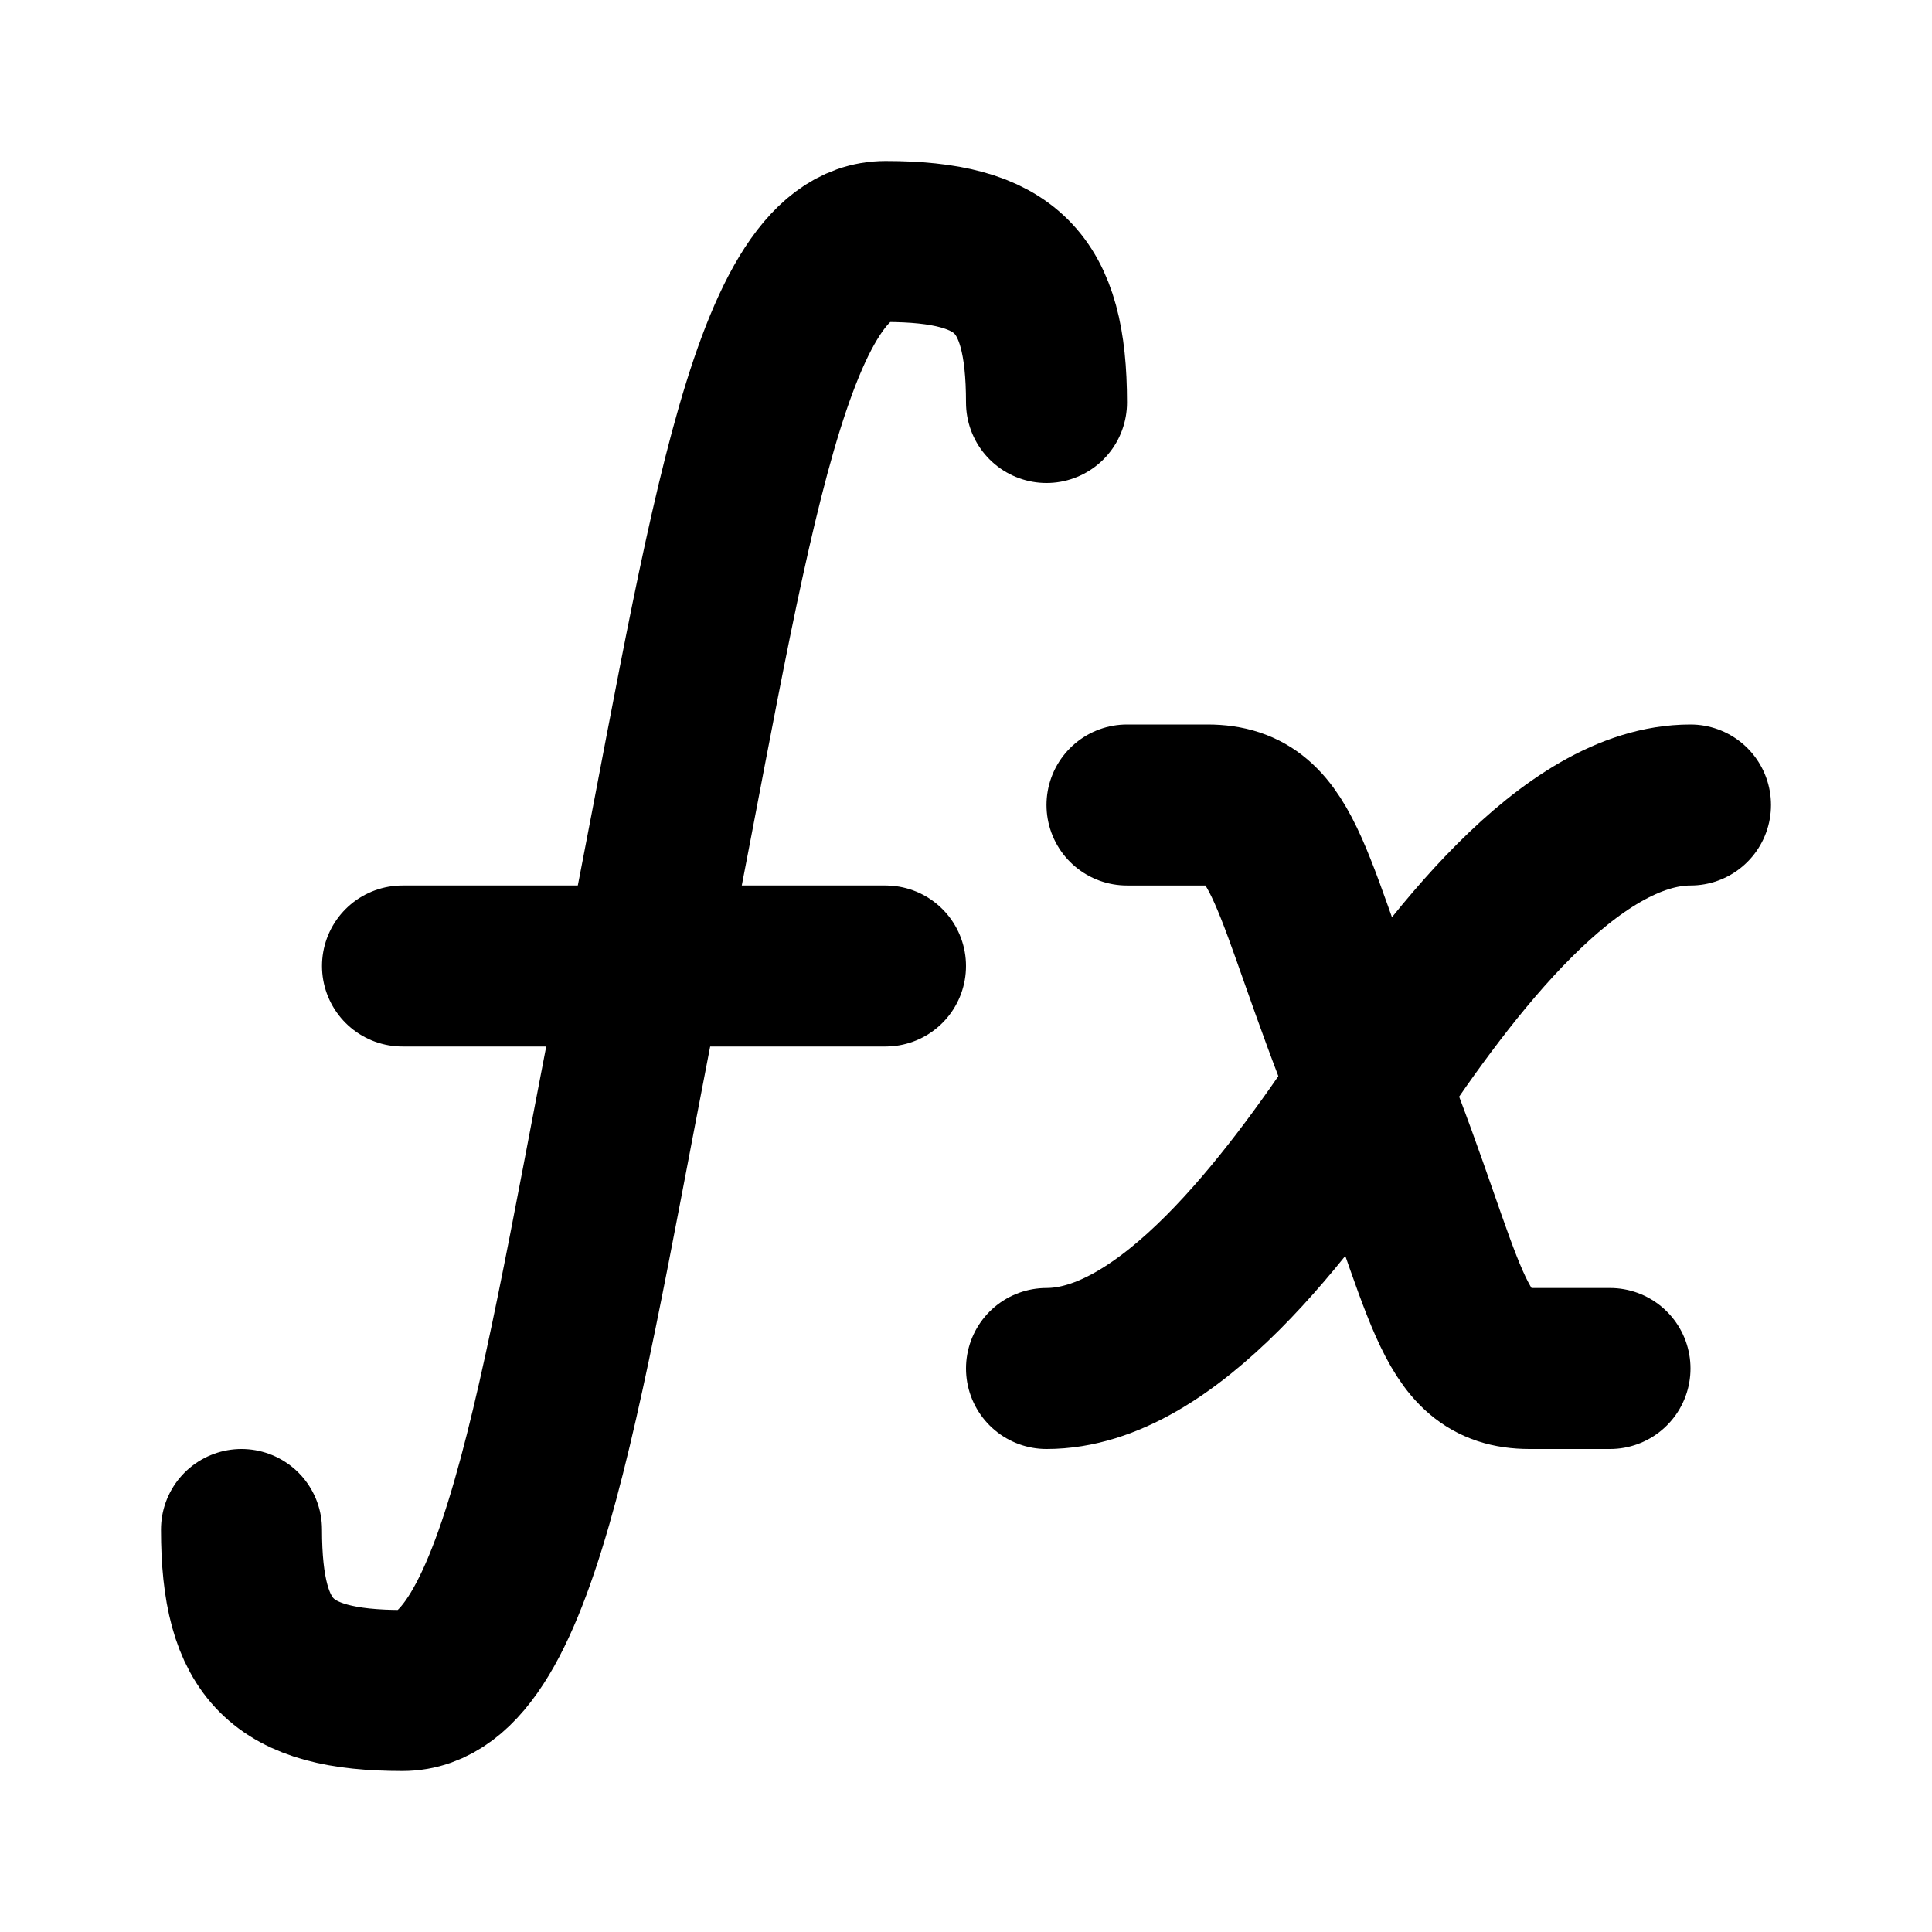
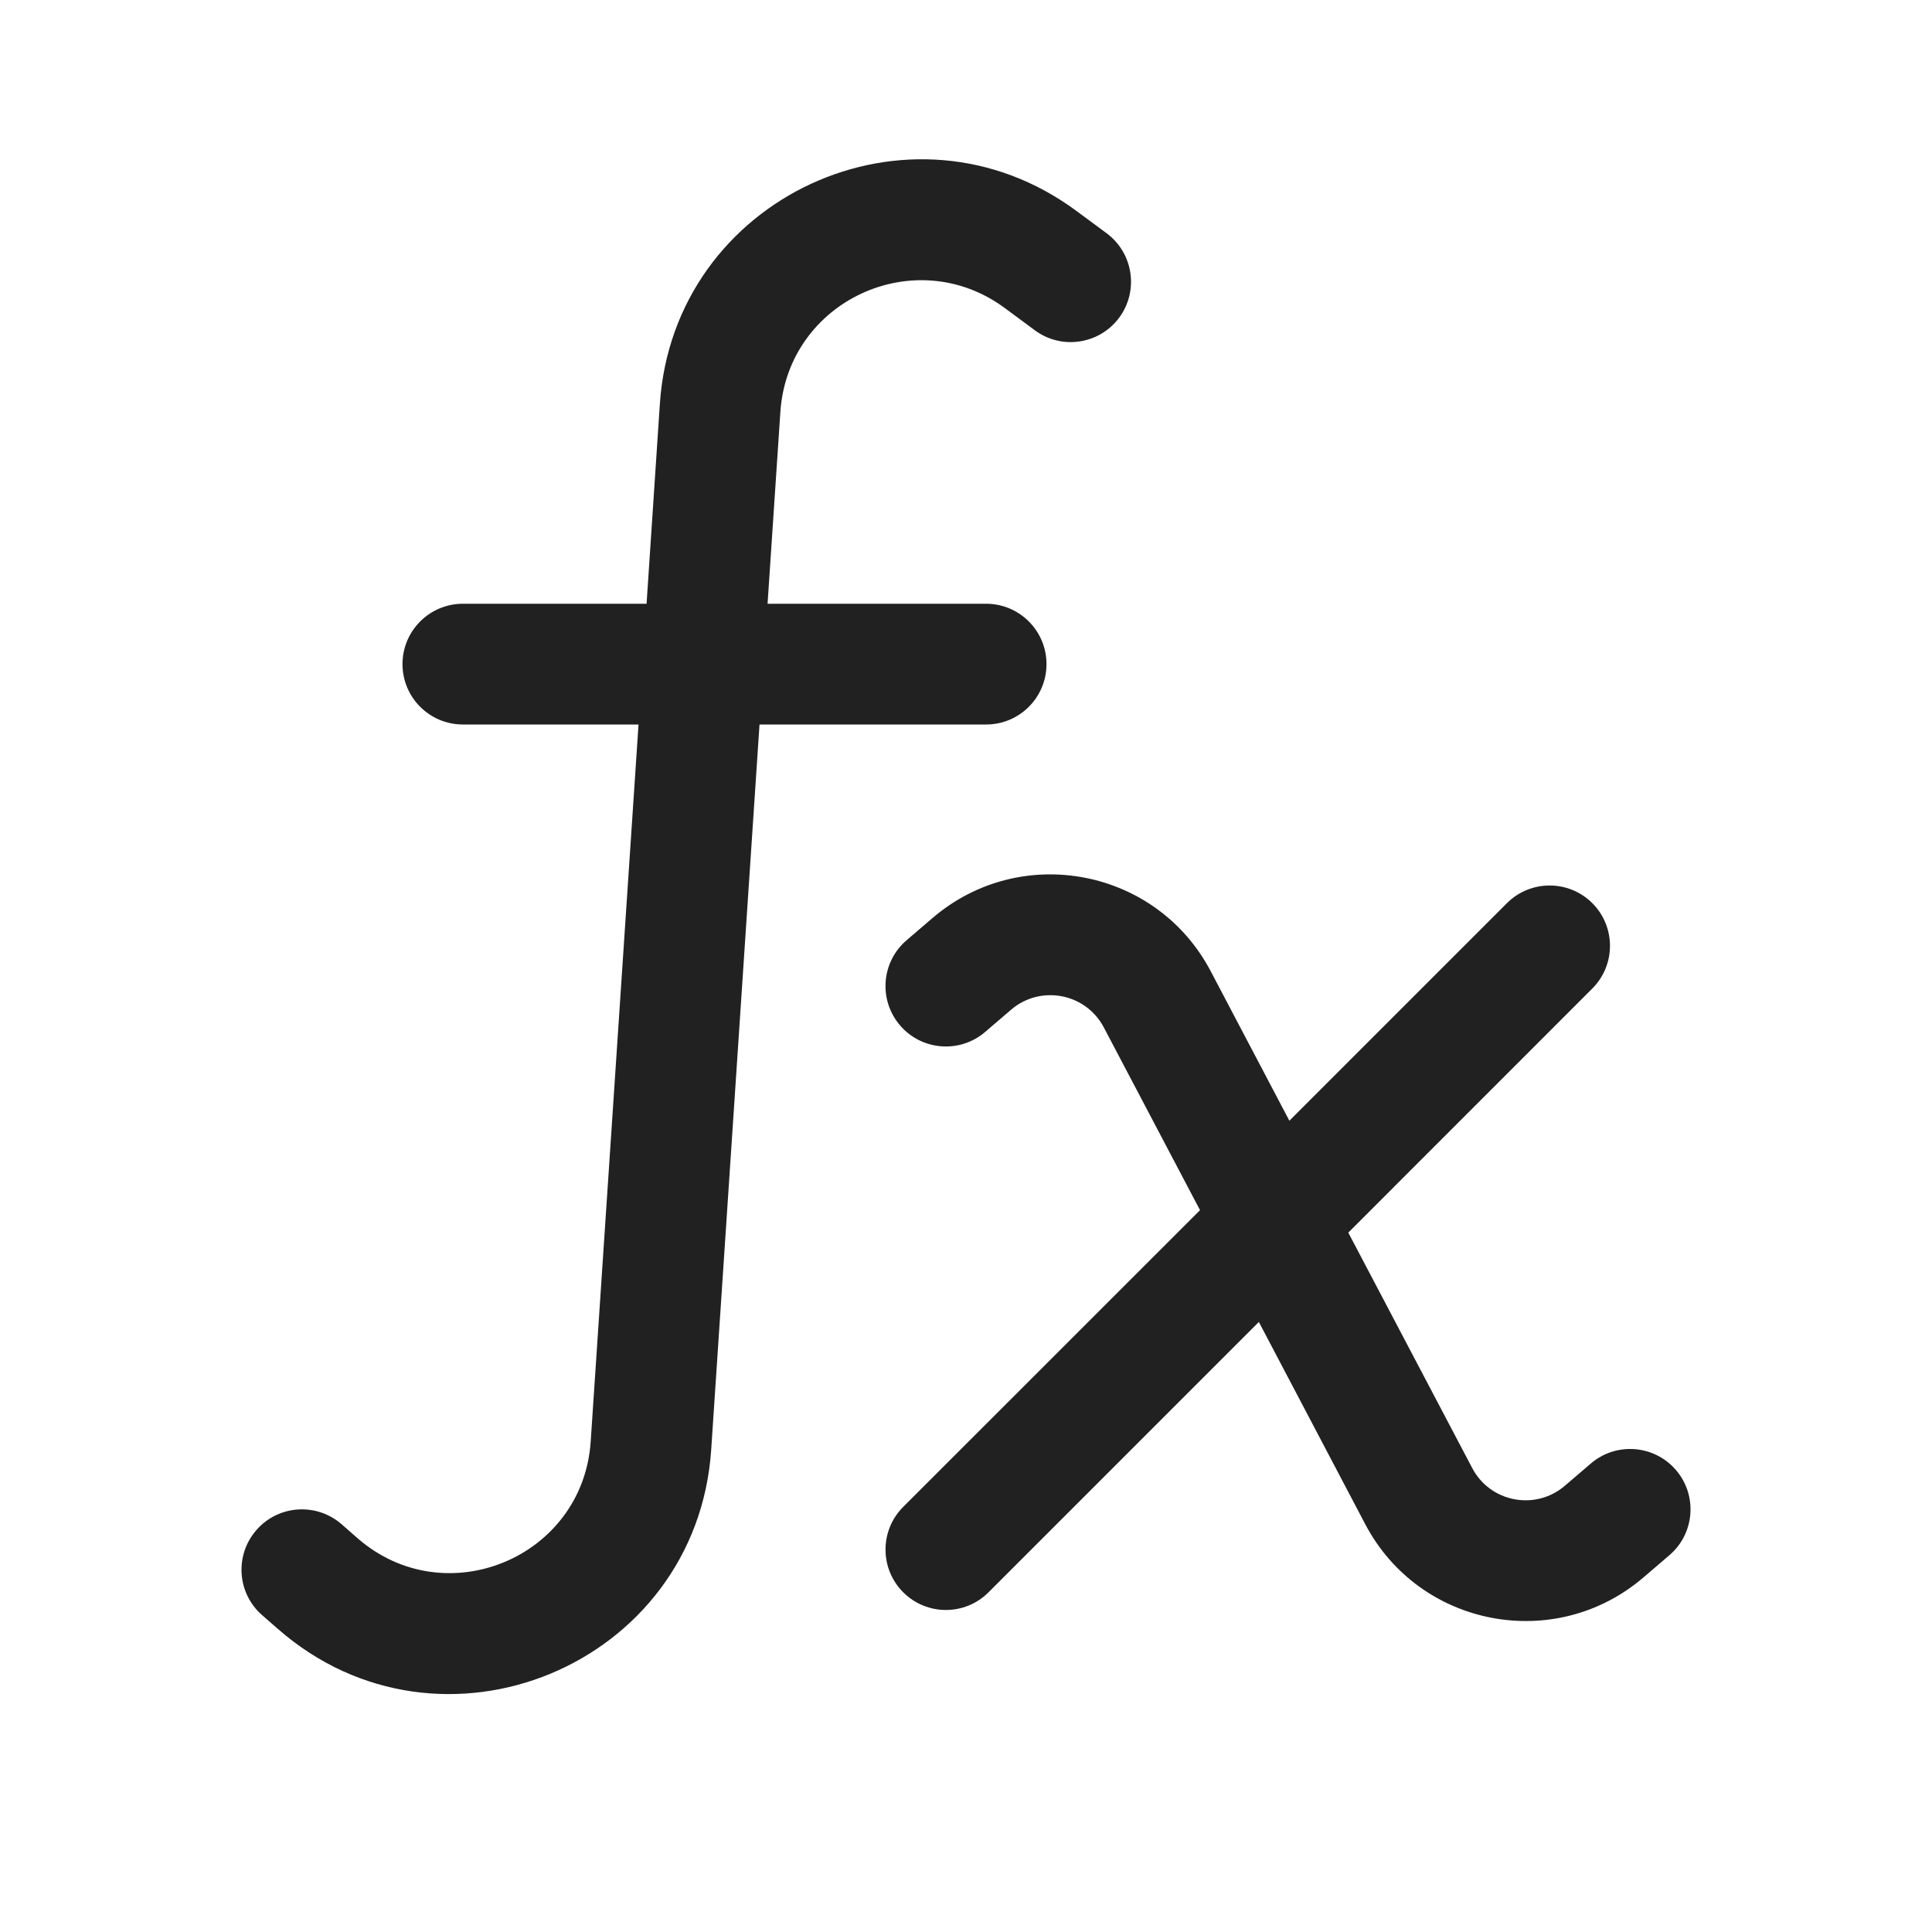
- <svg xmlns="http://www.w3.org/2000/svg" fill="none" height="24" stroke="currentColor" stroke-linecap="round" stroke-linejoin="round" stroke-width="2" viewBox="0 0 24 24" width="24">
-   <path d="M0 0h24v24H0z" fill="none" stroke="none" />
-   <path d="M14 10h1c1 0 1 1 2.016 3.527c.984 2.473 .984 3.473 1.984 3.473h1" />
-   <path d="M13 17c1.5 0 3 -2 4 -3.5s2.5 -3.5 4 -3.5" />
-   <path d="M3 19c0 1.5 .5 2 2 2s2 -4 3 -9s1.5 -9 3 -9s2 .5 2 2" />
-   <line x1="5" x2="11" y1="12" y2="12" />
+ <svg fill="none" height="24" viewBox="0 0 24 24" width="24">
+   <path d="M12.482 3.827C11.369 3.003 9.786 3.736 9.694 5.117L9.535 7.5H12.25C12.664 7.5 13 7.836 13 8.25C13 8.664 12.664 9 12.25 9H9.435L8.835 18.006C8.656 20.691 5.477 22.008 3.452 20.235L3.256 20.064C2.944 19.791 2.913 19.318 3.186 19.006C3.458 18.694 3.932 18.663 4.244 18.935L4.439 19.106C5.53 20.061 7.242 19.352 7.338 17.906L7.932 9H5.75C5.336 9 5 8.664 5 8.25C5 7.836 5.336 7.5 5.75 7.5H8.032L8.197 5.017C8.368 2.452 11.309 1.091 13.374 2.622L13.746 2.897C14.079 3.144 14.149 3.613 13.903 3.946C13.656 4.279 13.186 4.349 12.854 4.102L12.482 3.827Z" fill="#212121" />
+   <path d="M13.712 12.763C13.488 12.337 12.926 12.23 12.56 12.543L12.238 12.819C11.924 13.089 11.45 13.052 11.181 12.738C10.911 12.423 10.947 11.95 11.262 11.68L11.584 11.404C12.681 10.464 14.367 10.786 15.04 12.065L16.017 13.922L18.72 11.219C19.013 10.927 19.487 10.927 19.78 11.219C20.073 11.512 20.073 11.987 19.78 12.28L16.749 15.312L18.288 18.236C18.512 18.663 19.074 18.77 19.44 18.456L19.762 18.18C20.076 17.911 20.55 17.947 20.82 18.262C21.089 18.576 21.053 19.05 20.738 19.319L20.416 19.595C19.319 20.535 17.633 20.213 16.96 18.935L15.638 16.422L12.28 19.78C11.988 20.073 11.513 20.073 11.22 19.78C10.927 19.487 10.927 19.012 11.22 18.719L14.907 15.033L13.712 12.763Z" fill="#212121" />
</svg>
